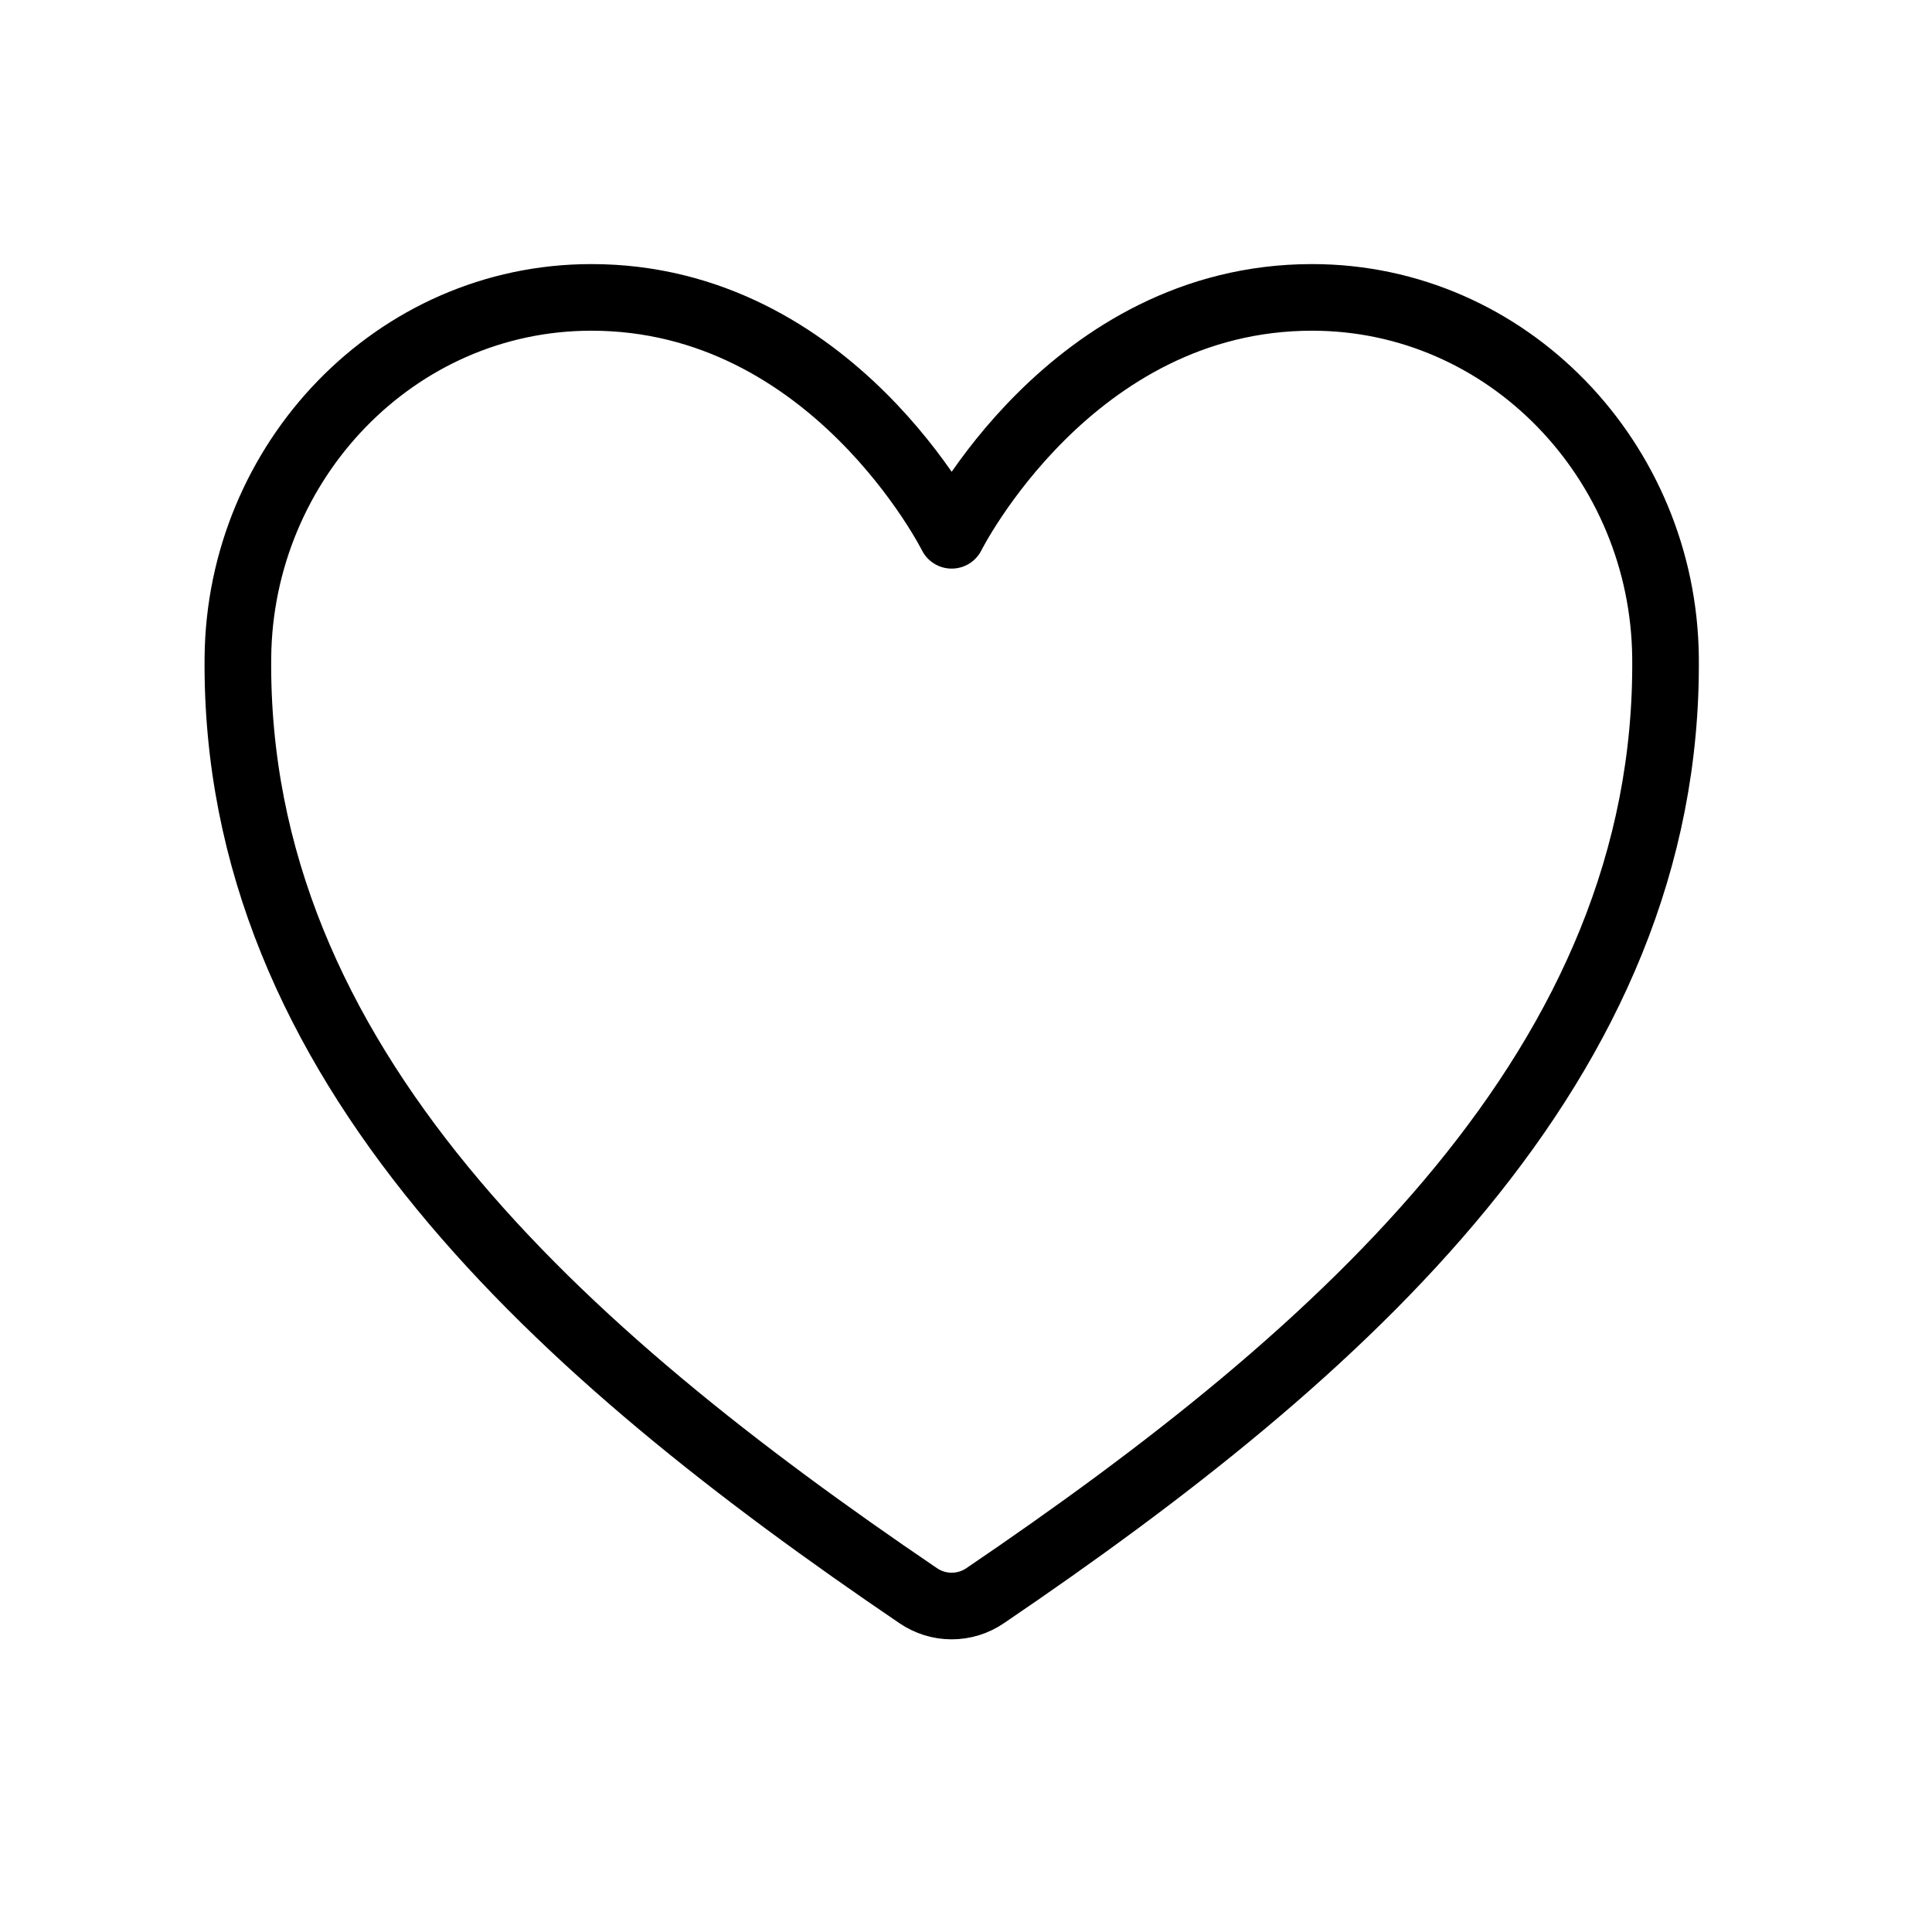
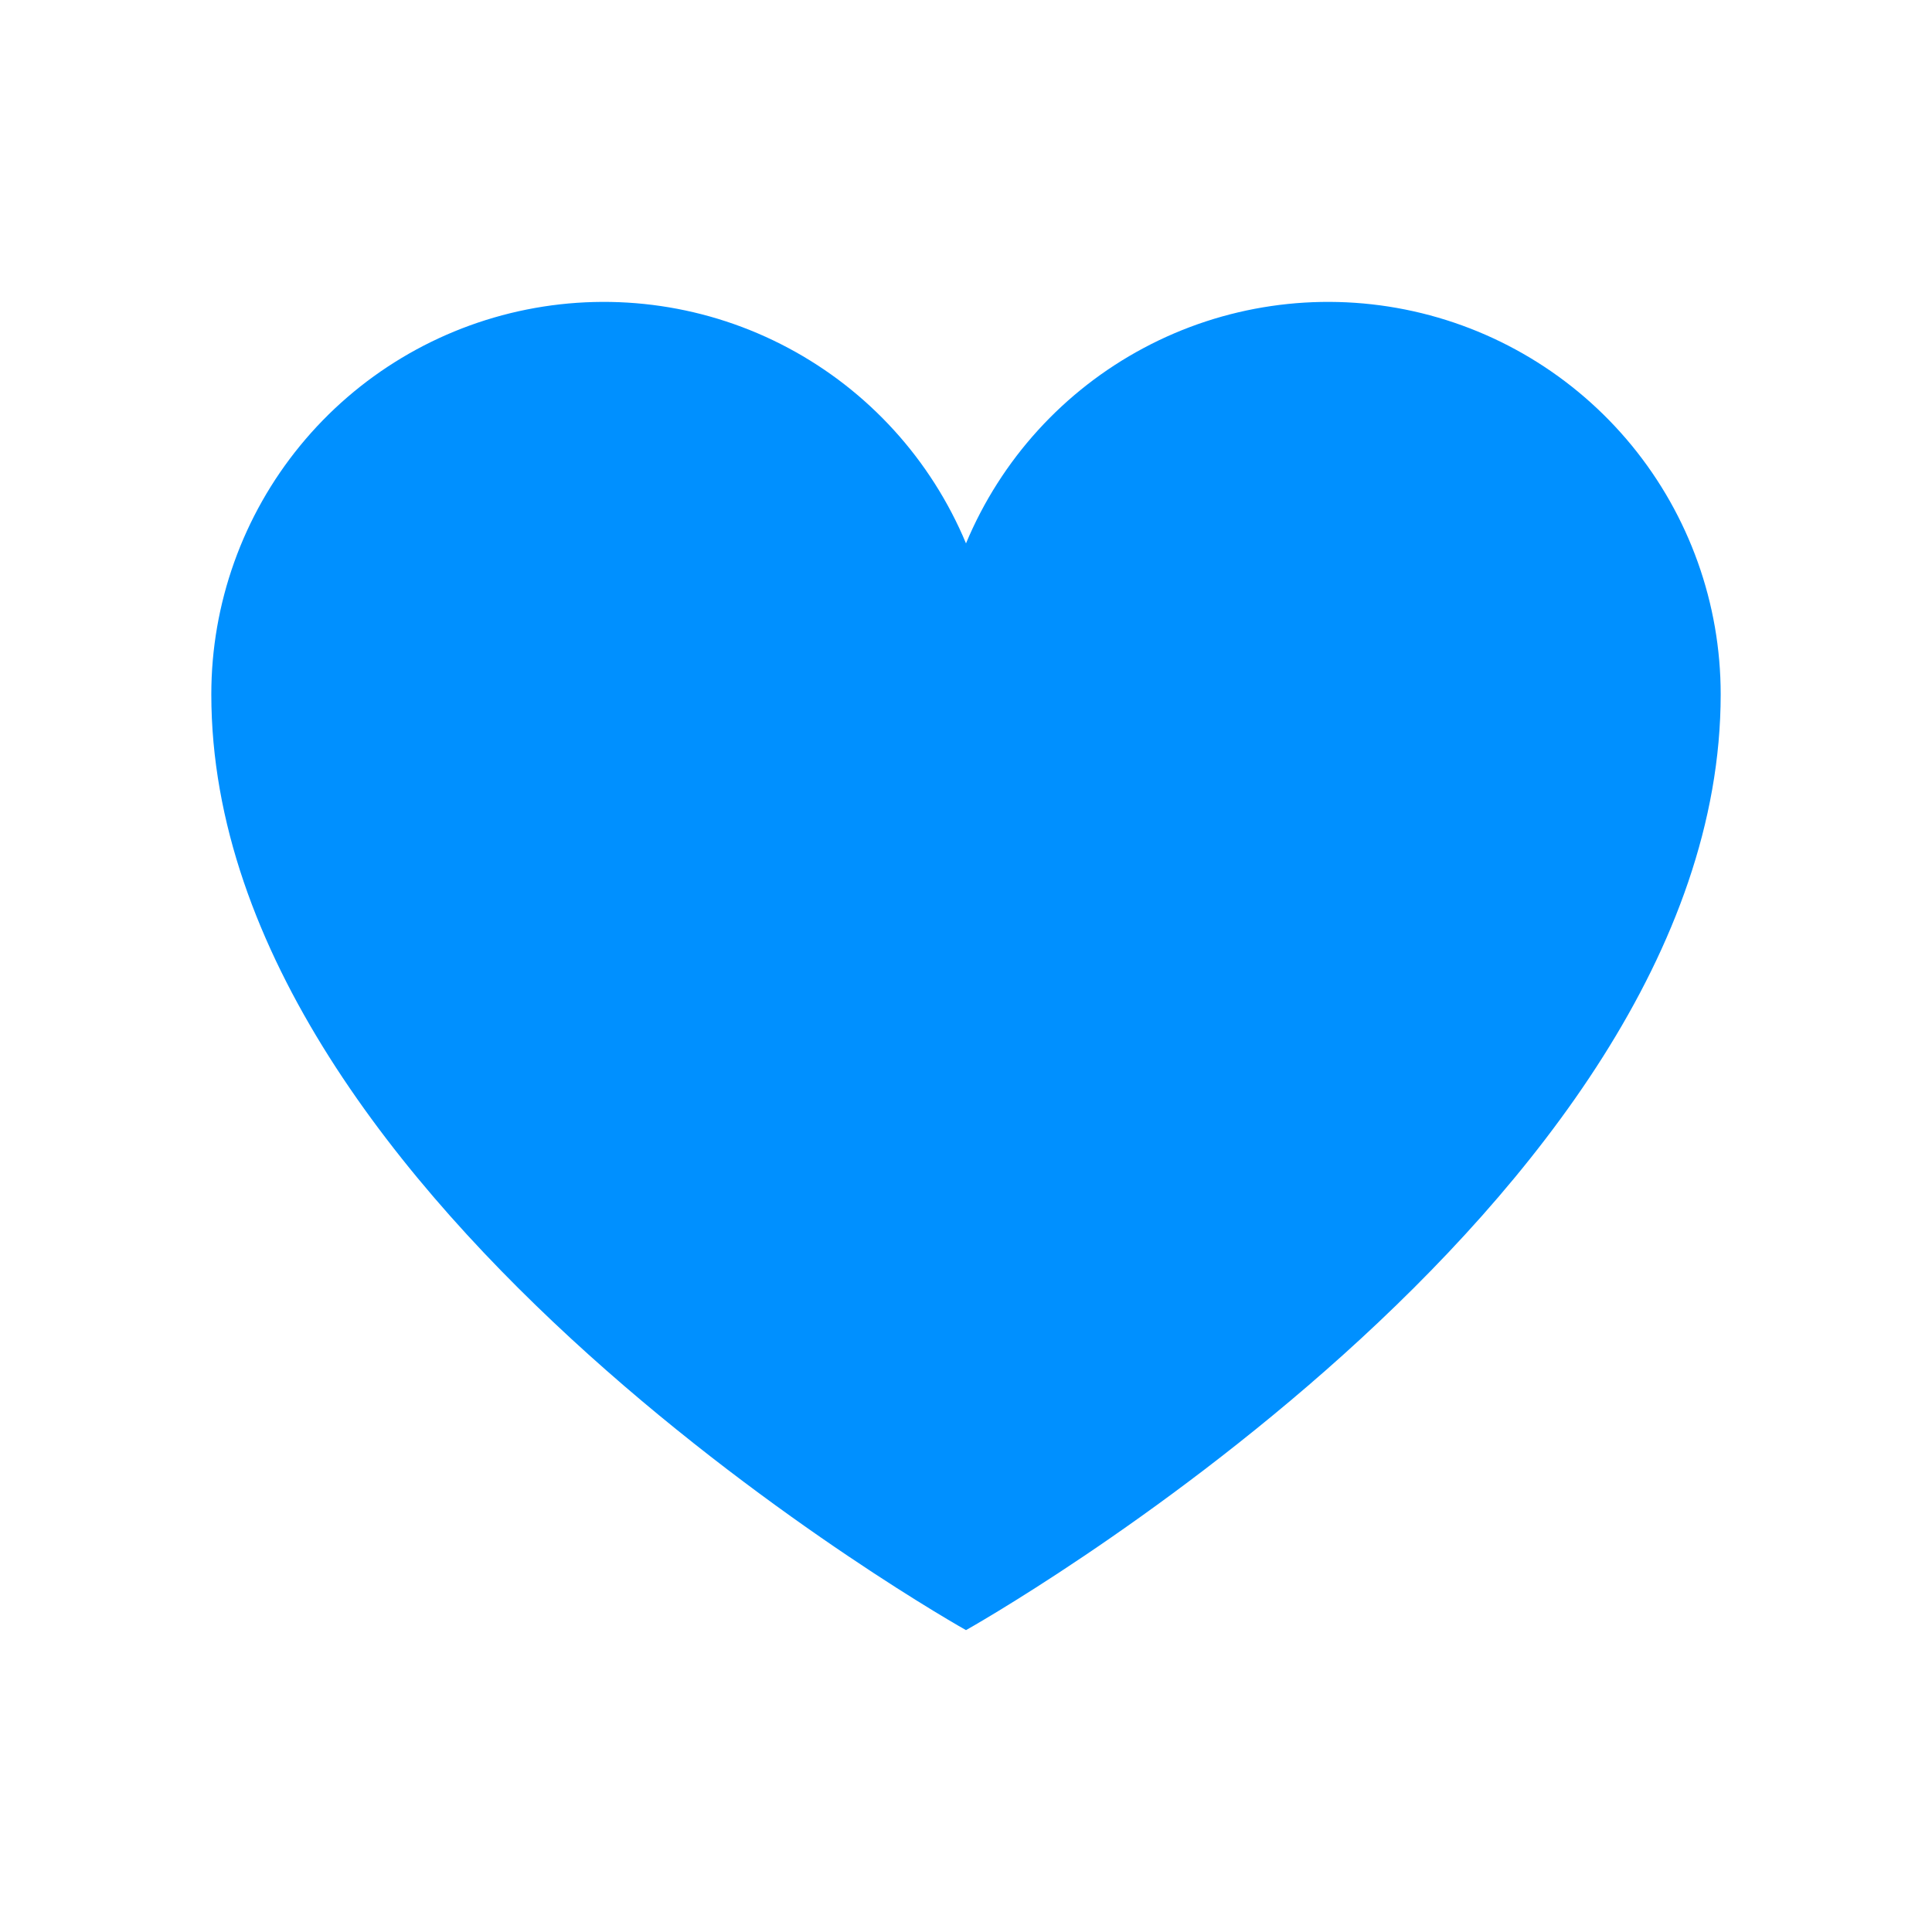
- <svg xmlns="http://www.w3.org/2000/svg" width="29" height="29" viewBox="0 0 29 29" fill="none">
-   <path d="M19.694 4.464C16.071 4.464 14.285 8.035 14.285 8.035C14.285 8.035 12.499 4.464 8.877 4.464C5.932 4.464 3.601 6.927 3.571 9.866C3.51 15.967 8.411 20.306 13.783 23.952C13.931 24.053 14.106 24.107 14.285 24.107C14.464 24.107 14.639 24.053 14.787 23.952C20.159 20.306 25.06 15.967 25 9.866C24.969 6.927 22.638 4.464 19.694 4.464V4.464Z" fill="transparent" stroke="black" stroke-width="1" stroke-linecap="round" stroke-linejoin="round" />
+ <svg xmlns="http://www.w3.org/2000/svg" width="24" height="24" viewBox="0 0 24 24" fill="none">
+   <path d="M12 20.25C12 20.25 21.375 15 21.375 8.625C21.375 7.498 20.985 6.406 20.27 5.534C19.555 4.663 18.561 4.066 17.456 3.845C16.351 3.624 15.203 3.792 14.209 4.322C13.214 4.852 12.434 5.71 12 6.75C11.566 5.71 10.786 4.852 9.791 4.322C8.797 3.792 7.649 3.624 6.544 3.845C5.439 4.066 4.444 4.663 3.73 5.534C3.015 6.406 2.625 7.498 2.625 8.625C2.625 15 12 20.25 12 20.25Z" fill="#0090FF" />
</svg>
